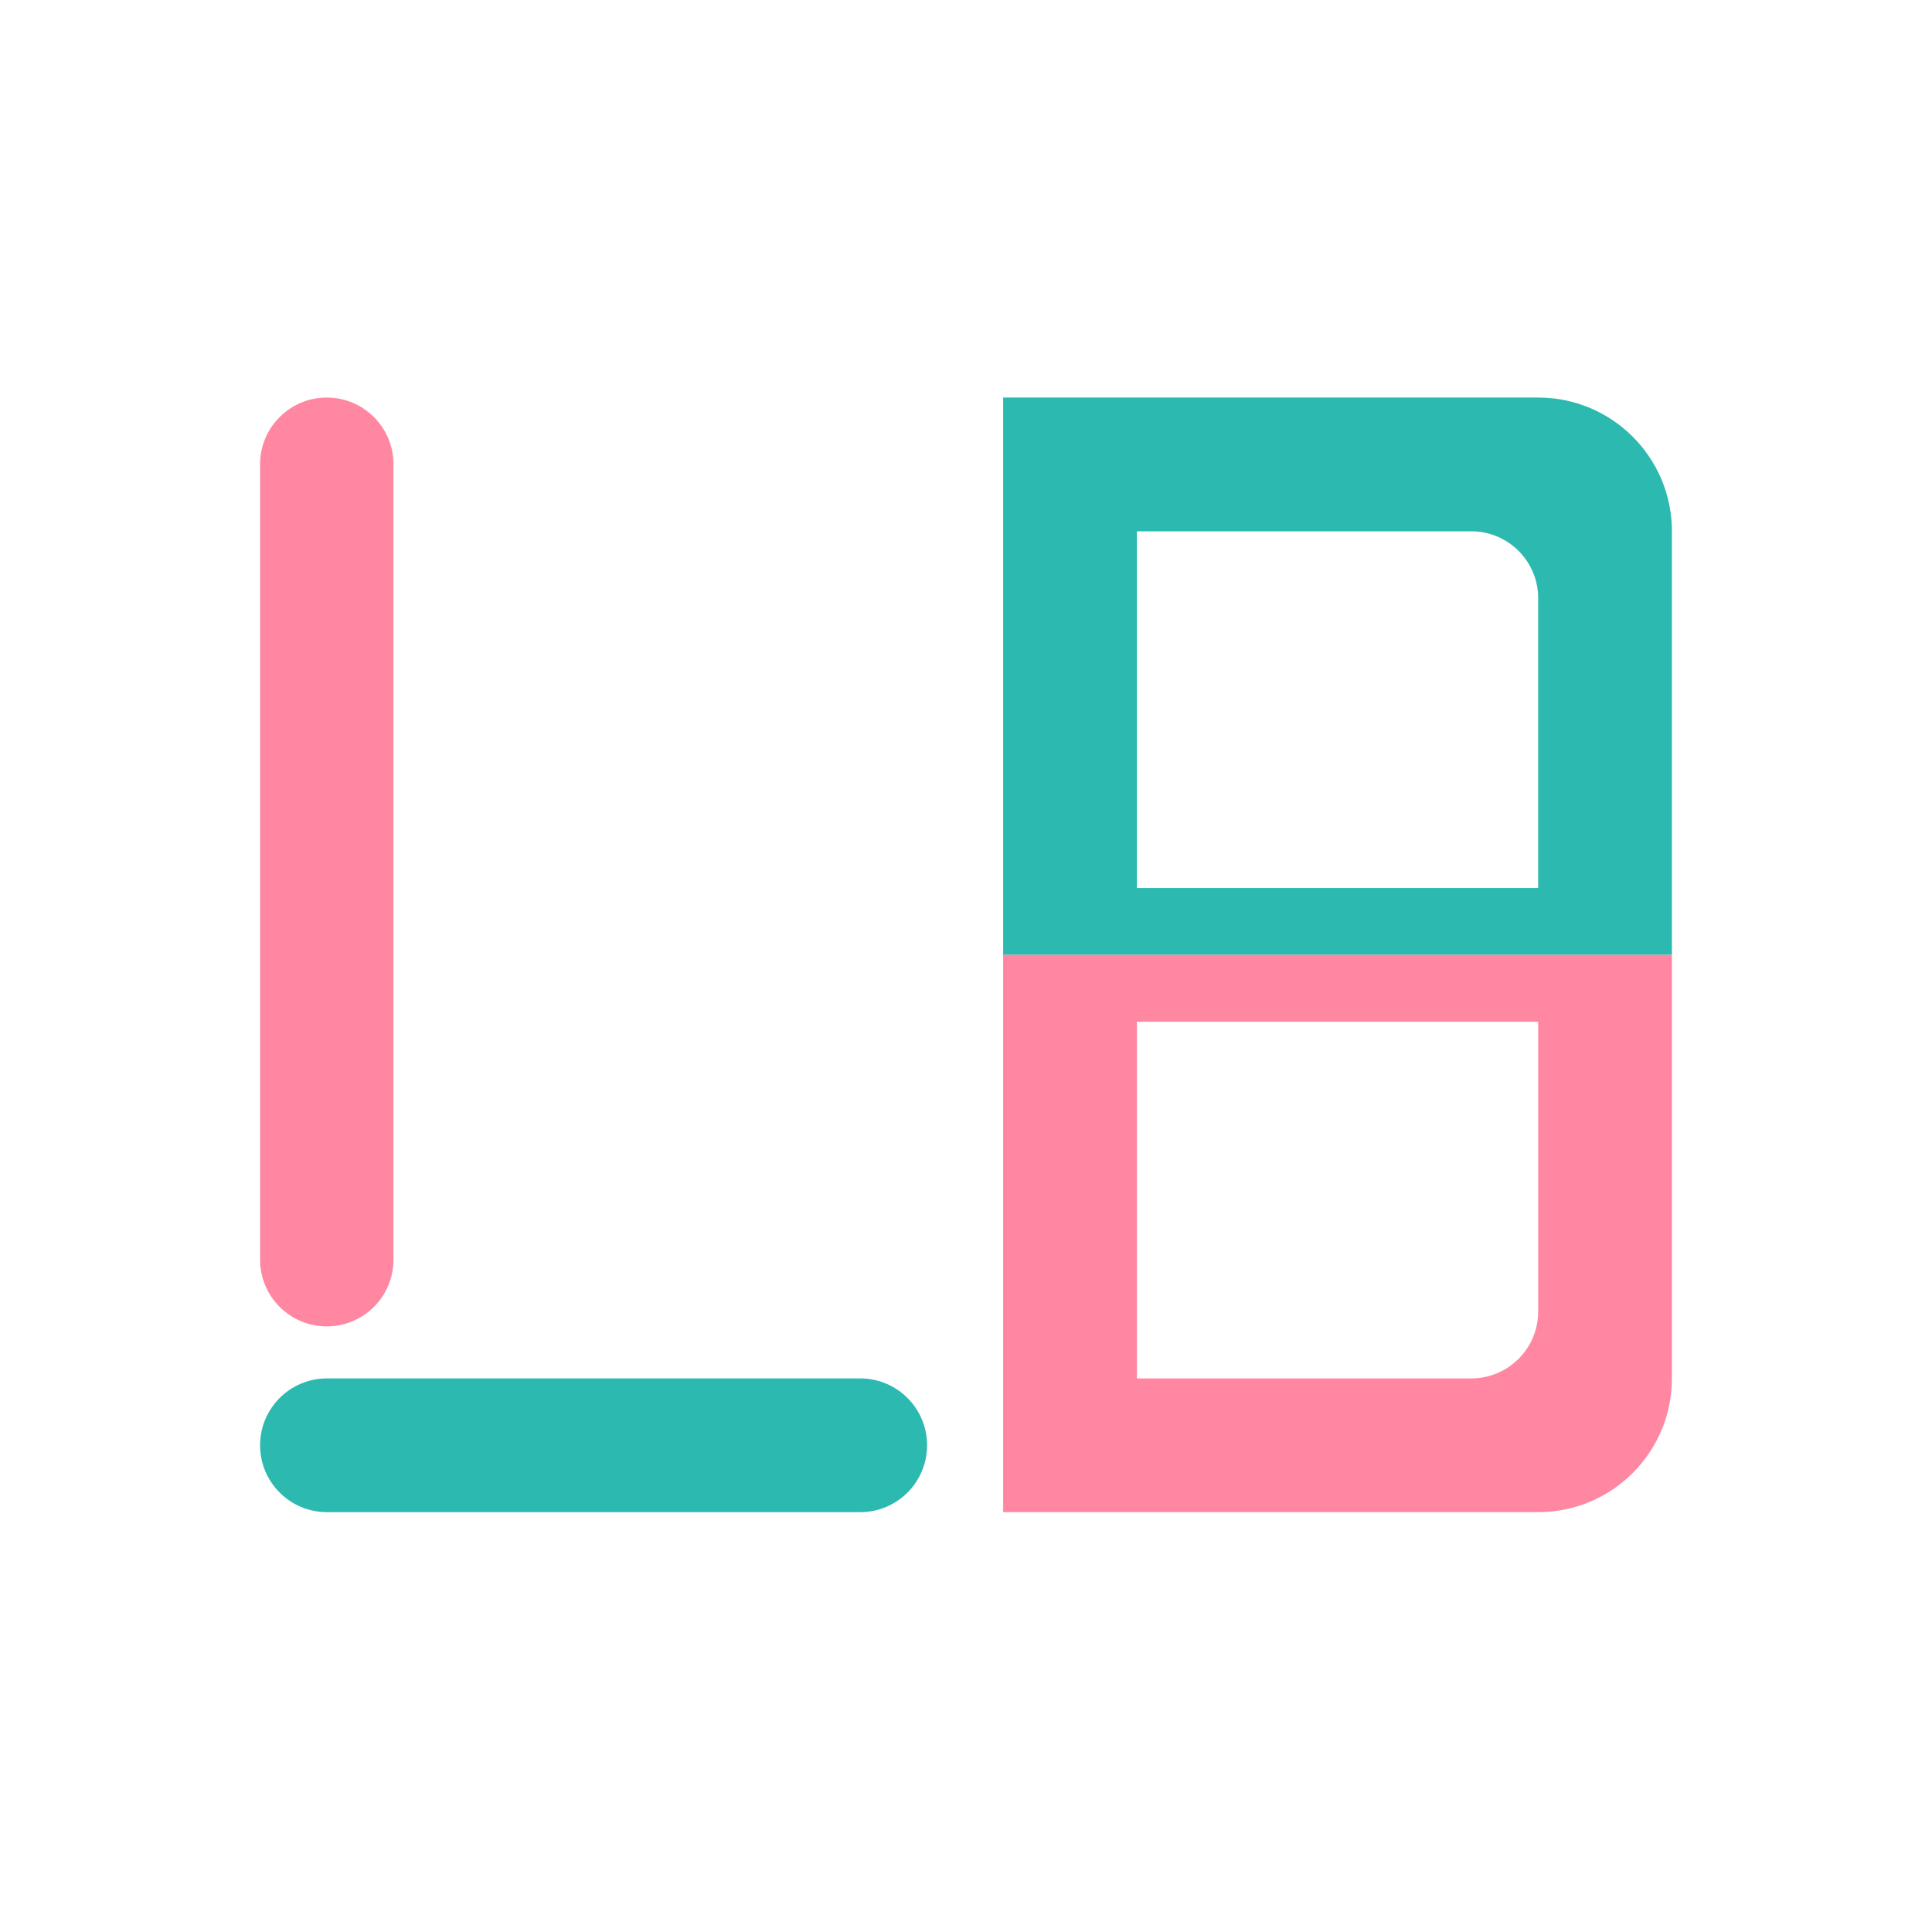
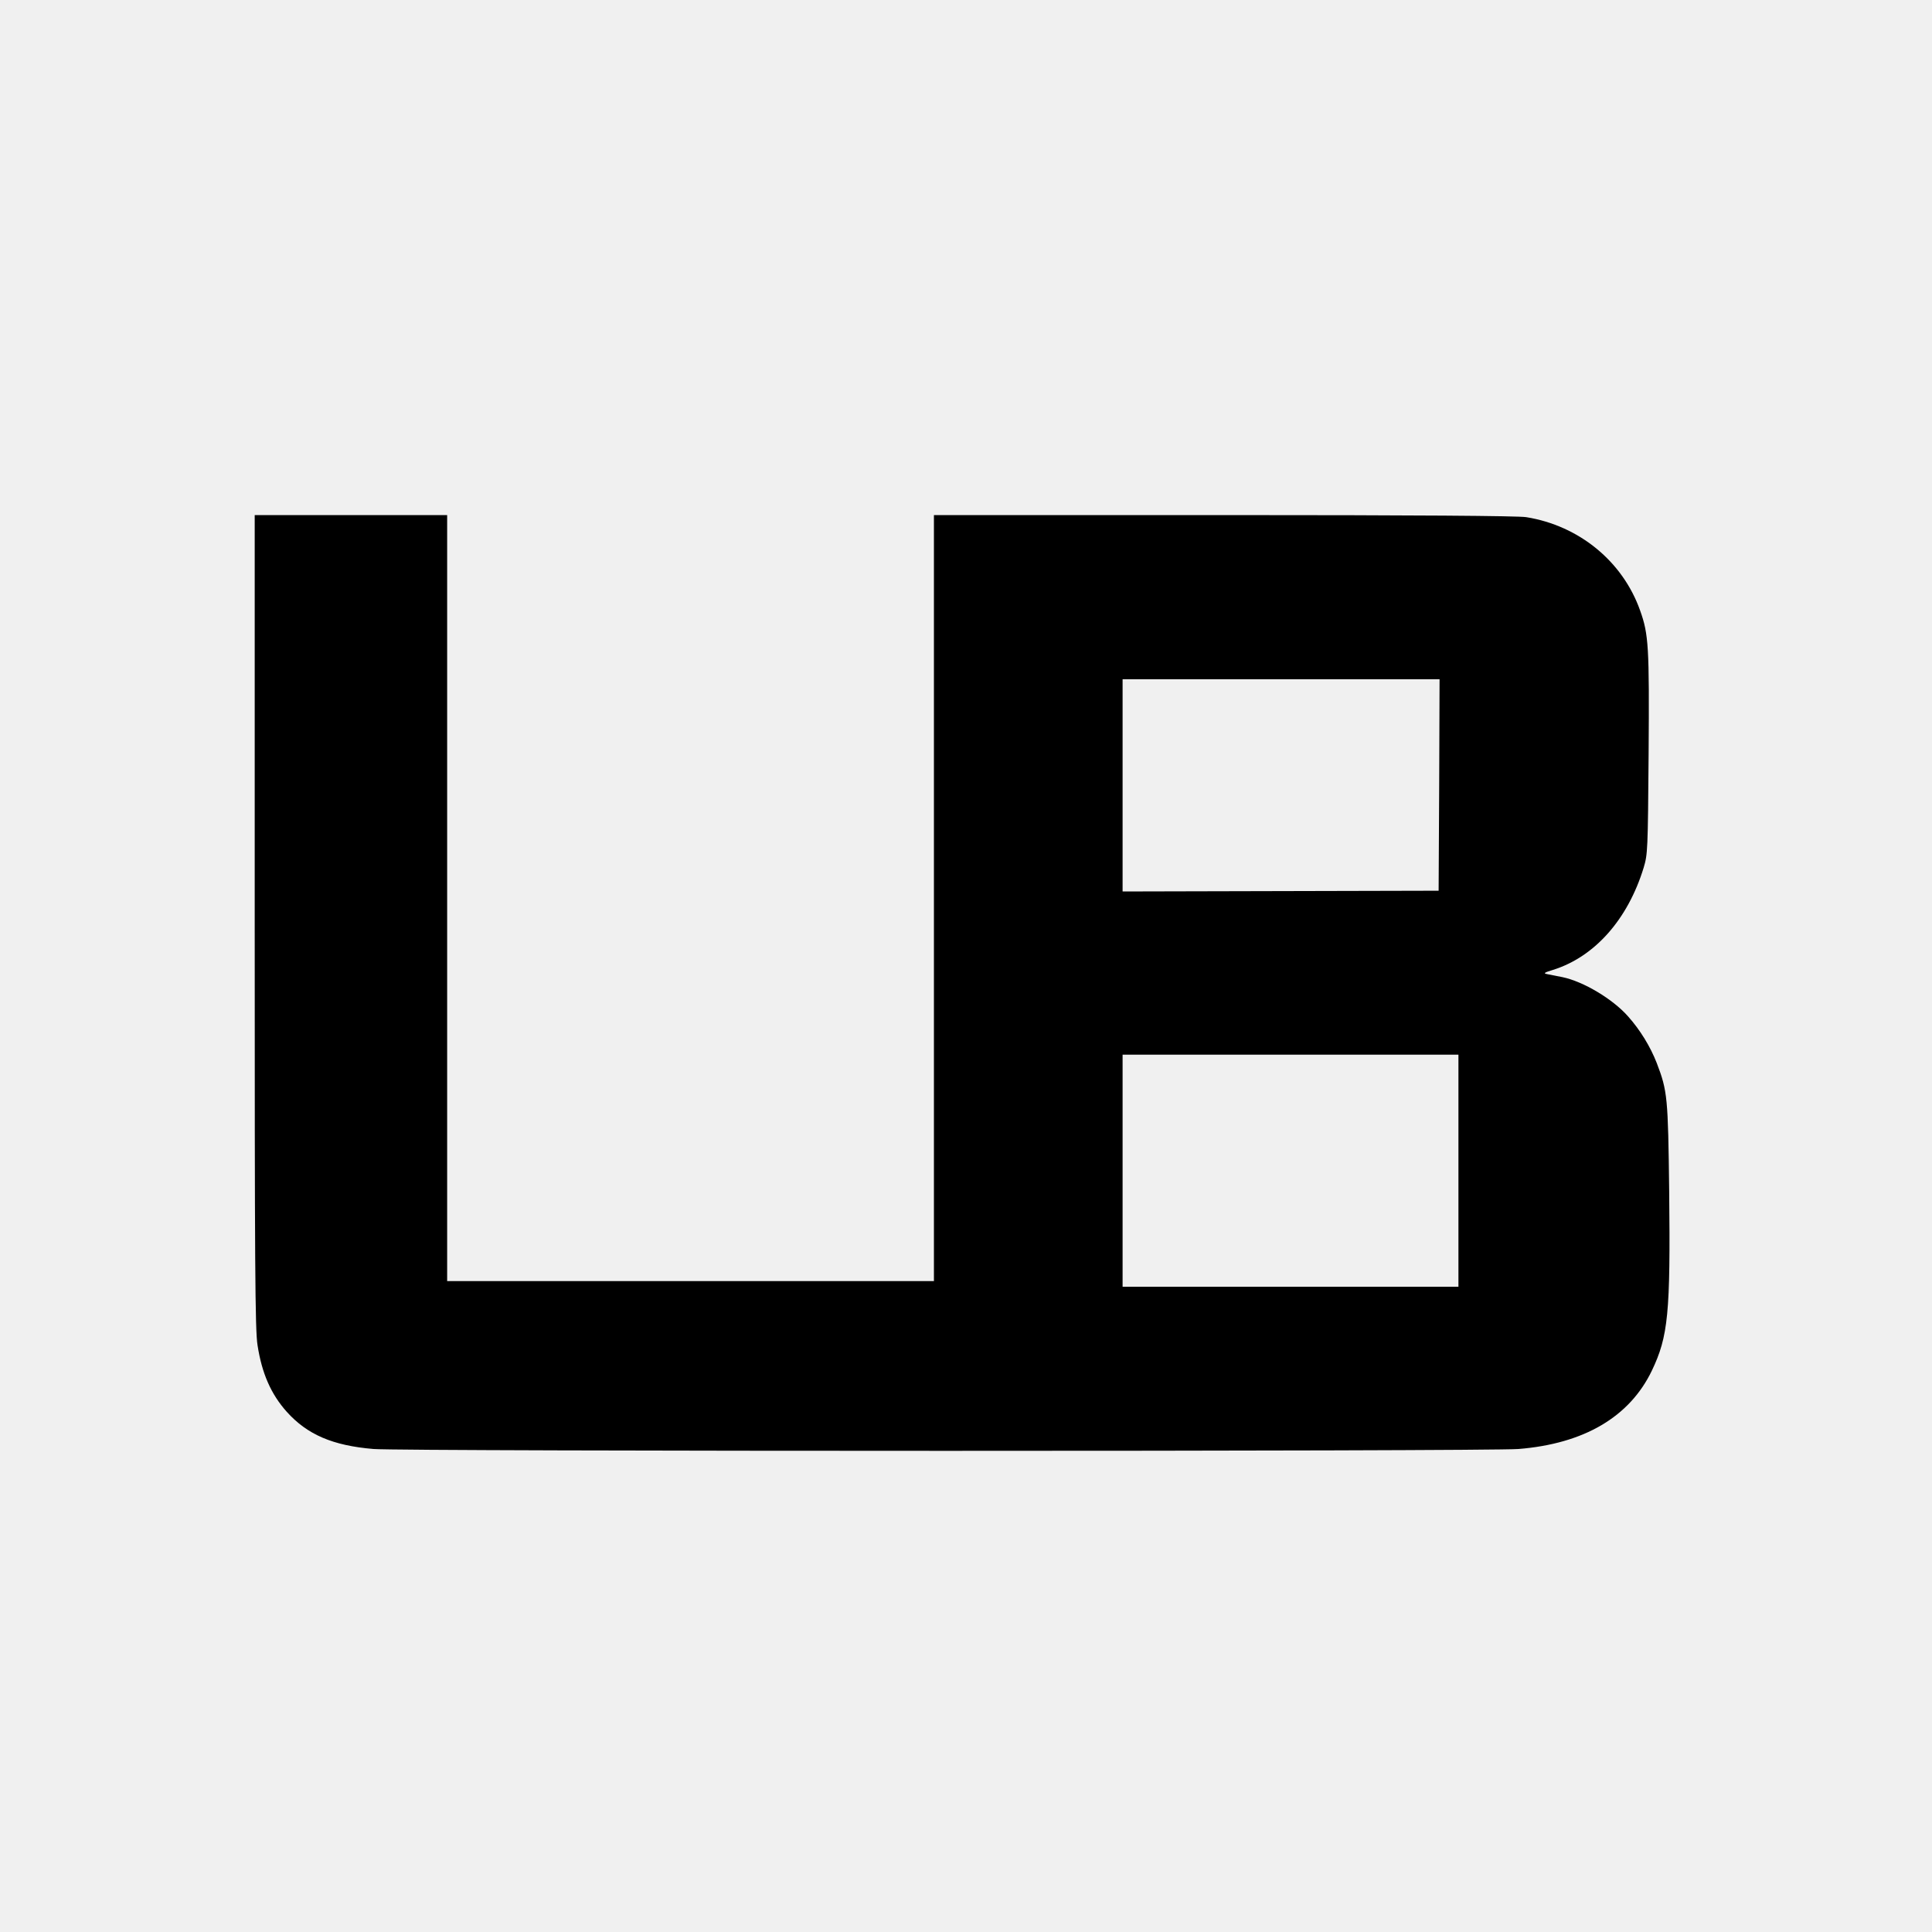
- <svg xmlns="http://www.w3.org/2000/svg" fill="none" version="1.1" width="520" height="520" viewBox="0 0 520 520">
-   <defs>
-     <clipPath id="master_svg0_3_1518">
-       <rect x="0" y="0" width="520" height="520" rx="0" />
-     </clipPath>
-   </defs>
-   <g clip-path="url(#master_svg0_3_1518)">
-     <rect x="0" y="0" width="520" height="520" rx="0" fill="#FFFFFF" fill-opacity="1" />
-     <g style="mix-blend-mode:passthrough">
-       <g style="mix-blend-mode:passthrough">
-         <rect x="70" y="107" width="35.906" height="250" rx="17.953" fill="#FF87A2" fill-opacity="1" />
-       </g>
-       <g style="mix-blend-mode:passthrough">
-         <rect x="70" y="371" width="179.528" height="36" rx="18" fill="#2CB9B0" fill-opacity="1" />
-       </g>
-       <g style="mix-blend-mode:passthrough">
-         <path d="M270 107C270 107 270 107 270 107L414 107C433.882 107 450 123.118 450 143L450 257C450 257 450 257 450 257L270 257C270 257 270 257 270 257Z" fill="#2CB9B0" fill-opacity="1" />
-       </g>
-       <g style="mix-blend-mode:passthrough">
-         <path d="M270 257C270 257 270 257 270 257L450 257C450 257 450 257 450 257L450 371C450 390.882 433.882 407 414 407L270 407C270 407 270 407 270 407Z" fill="#FF87A2" fill-opacity="1" />
-       </g>
-       <g style="mix-blend-mode:passthrough">
-         <path d="M306 275C306 275 306 275 306 275L414 275C414 275 414 275 414 275L414 353C414 362.941 405.941 371 396 371L306 371C306 371 306 371 306 371Z" fill="#FFFFFF" fill-opacity="1" />
-       </g>
-       <g style="mix-blend-mode:passthrough" transform="matrix(1,0,0,-1,0,478)">
-         <path d="M306,239L414,239L414,317C414,326.941,405.941,335,396,335L306,335L306,239Z" fill="#FFFFFF" fill-opacity="1" />
-       </g>
-     </g>
+ <svg xmlns="http://www.w3.org/2000/svg" version="1.0" width="1024pt" height="1024pt" viewBox="0 0 1024 1024" preserveAspectRatio="xMidYMid meet">
+   <g transform="translate(0,1024) scale(0.1,-0.1)" fill="#000000" stroke="none">
+     <path d="M1350 5358 c0 -1839 2 -2167 15 -2248 23 -149 71 -259 155 -353 109 -121 244 -179 460 -197 152 -13 5914 -13 6068 0 348 28 589 170 707 415 87 182 99 304 92 950 -6 501 -9 532 -66 681 -34 87 -87 174 -152 247 -81 92 -237 185 -348 208 -31 6 -67 13 -81 16 -21 4 -16 8 30 22 222 69 398 268 482 543 21 71 22 89 26 603 4 569 0 633 -45 759 -92 260 -323 450 -604 495 -42 7 -587 11 -1601 11 l-1538 0 0 -2030 0 -2030 -1290 0 -1290 0 0 2030 0 2030 -510 0 -510 0 0 -2152z m6278 722 l-3 -561 -838 -2 -837 -2 0 563 0 562 840 0 840 0 -2 -560z m102 -2045 l0 -615 -890 0 -890 0 0 615 0 615 890 0 890 0 0 -615z" />
  </g>
</svg>
